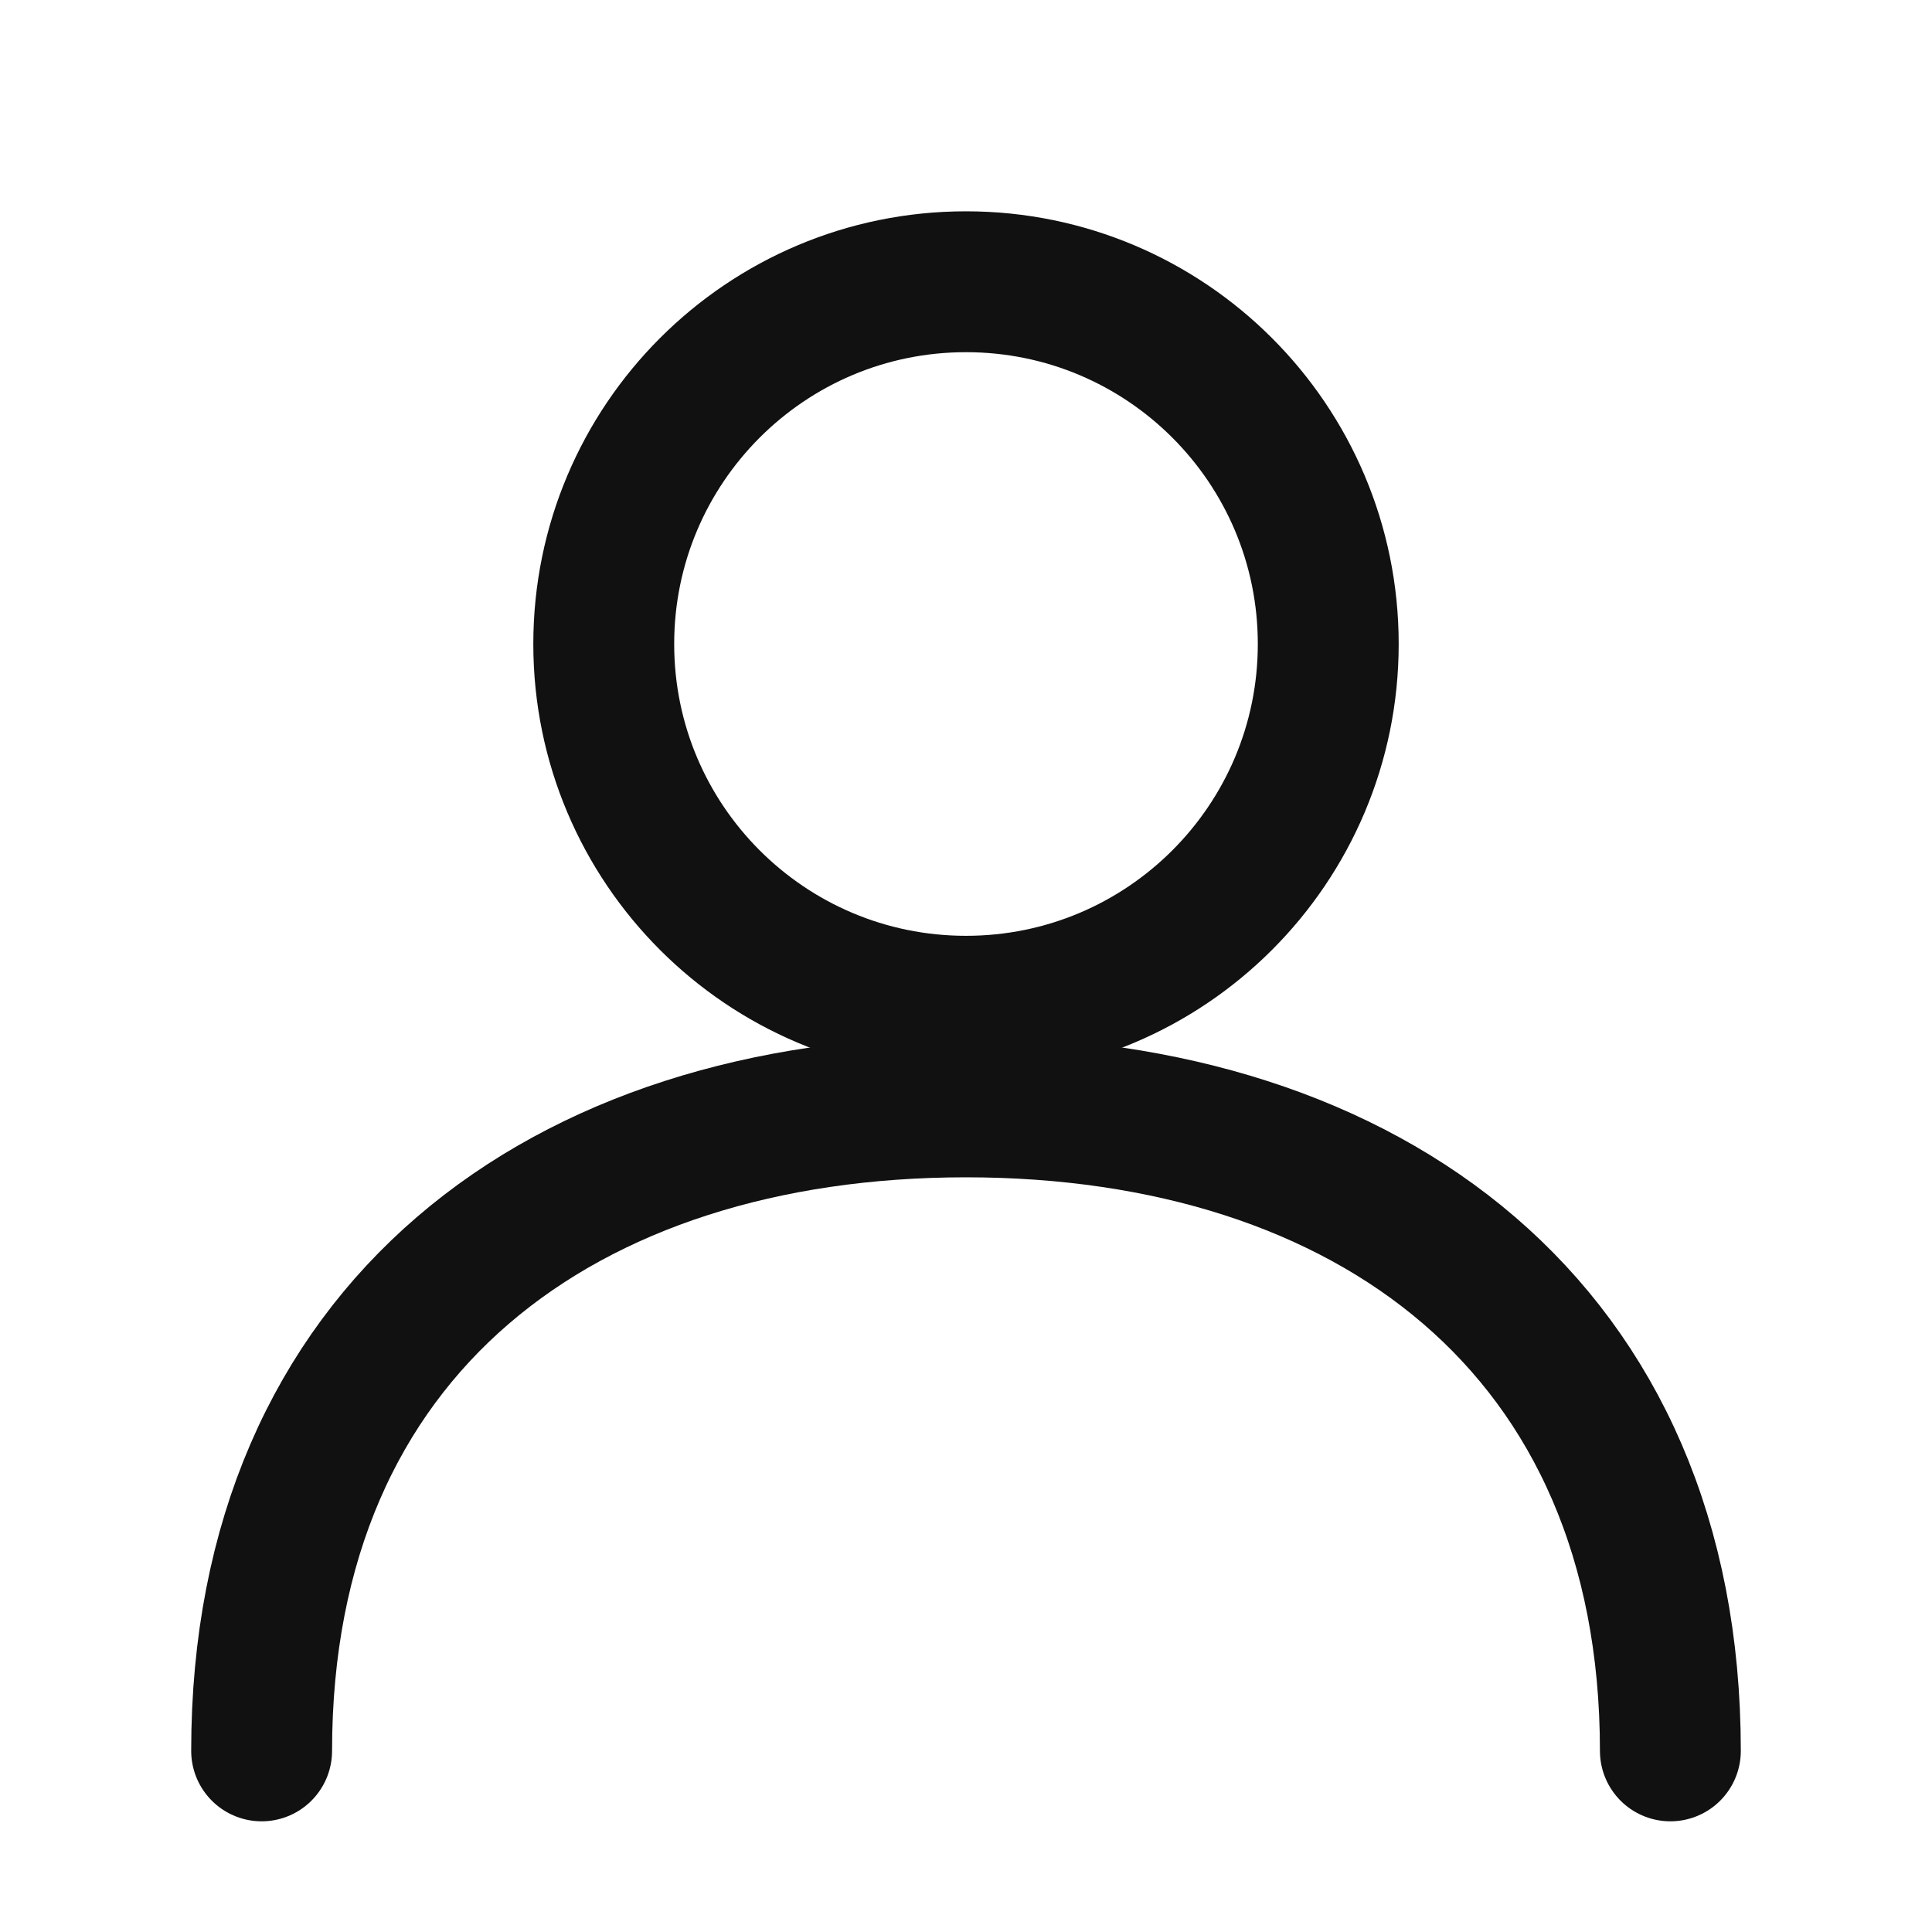
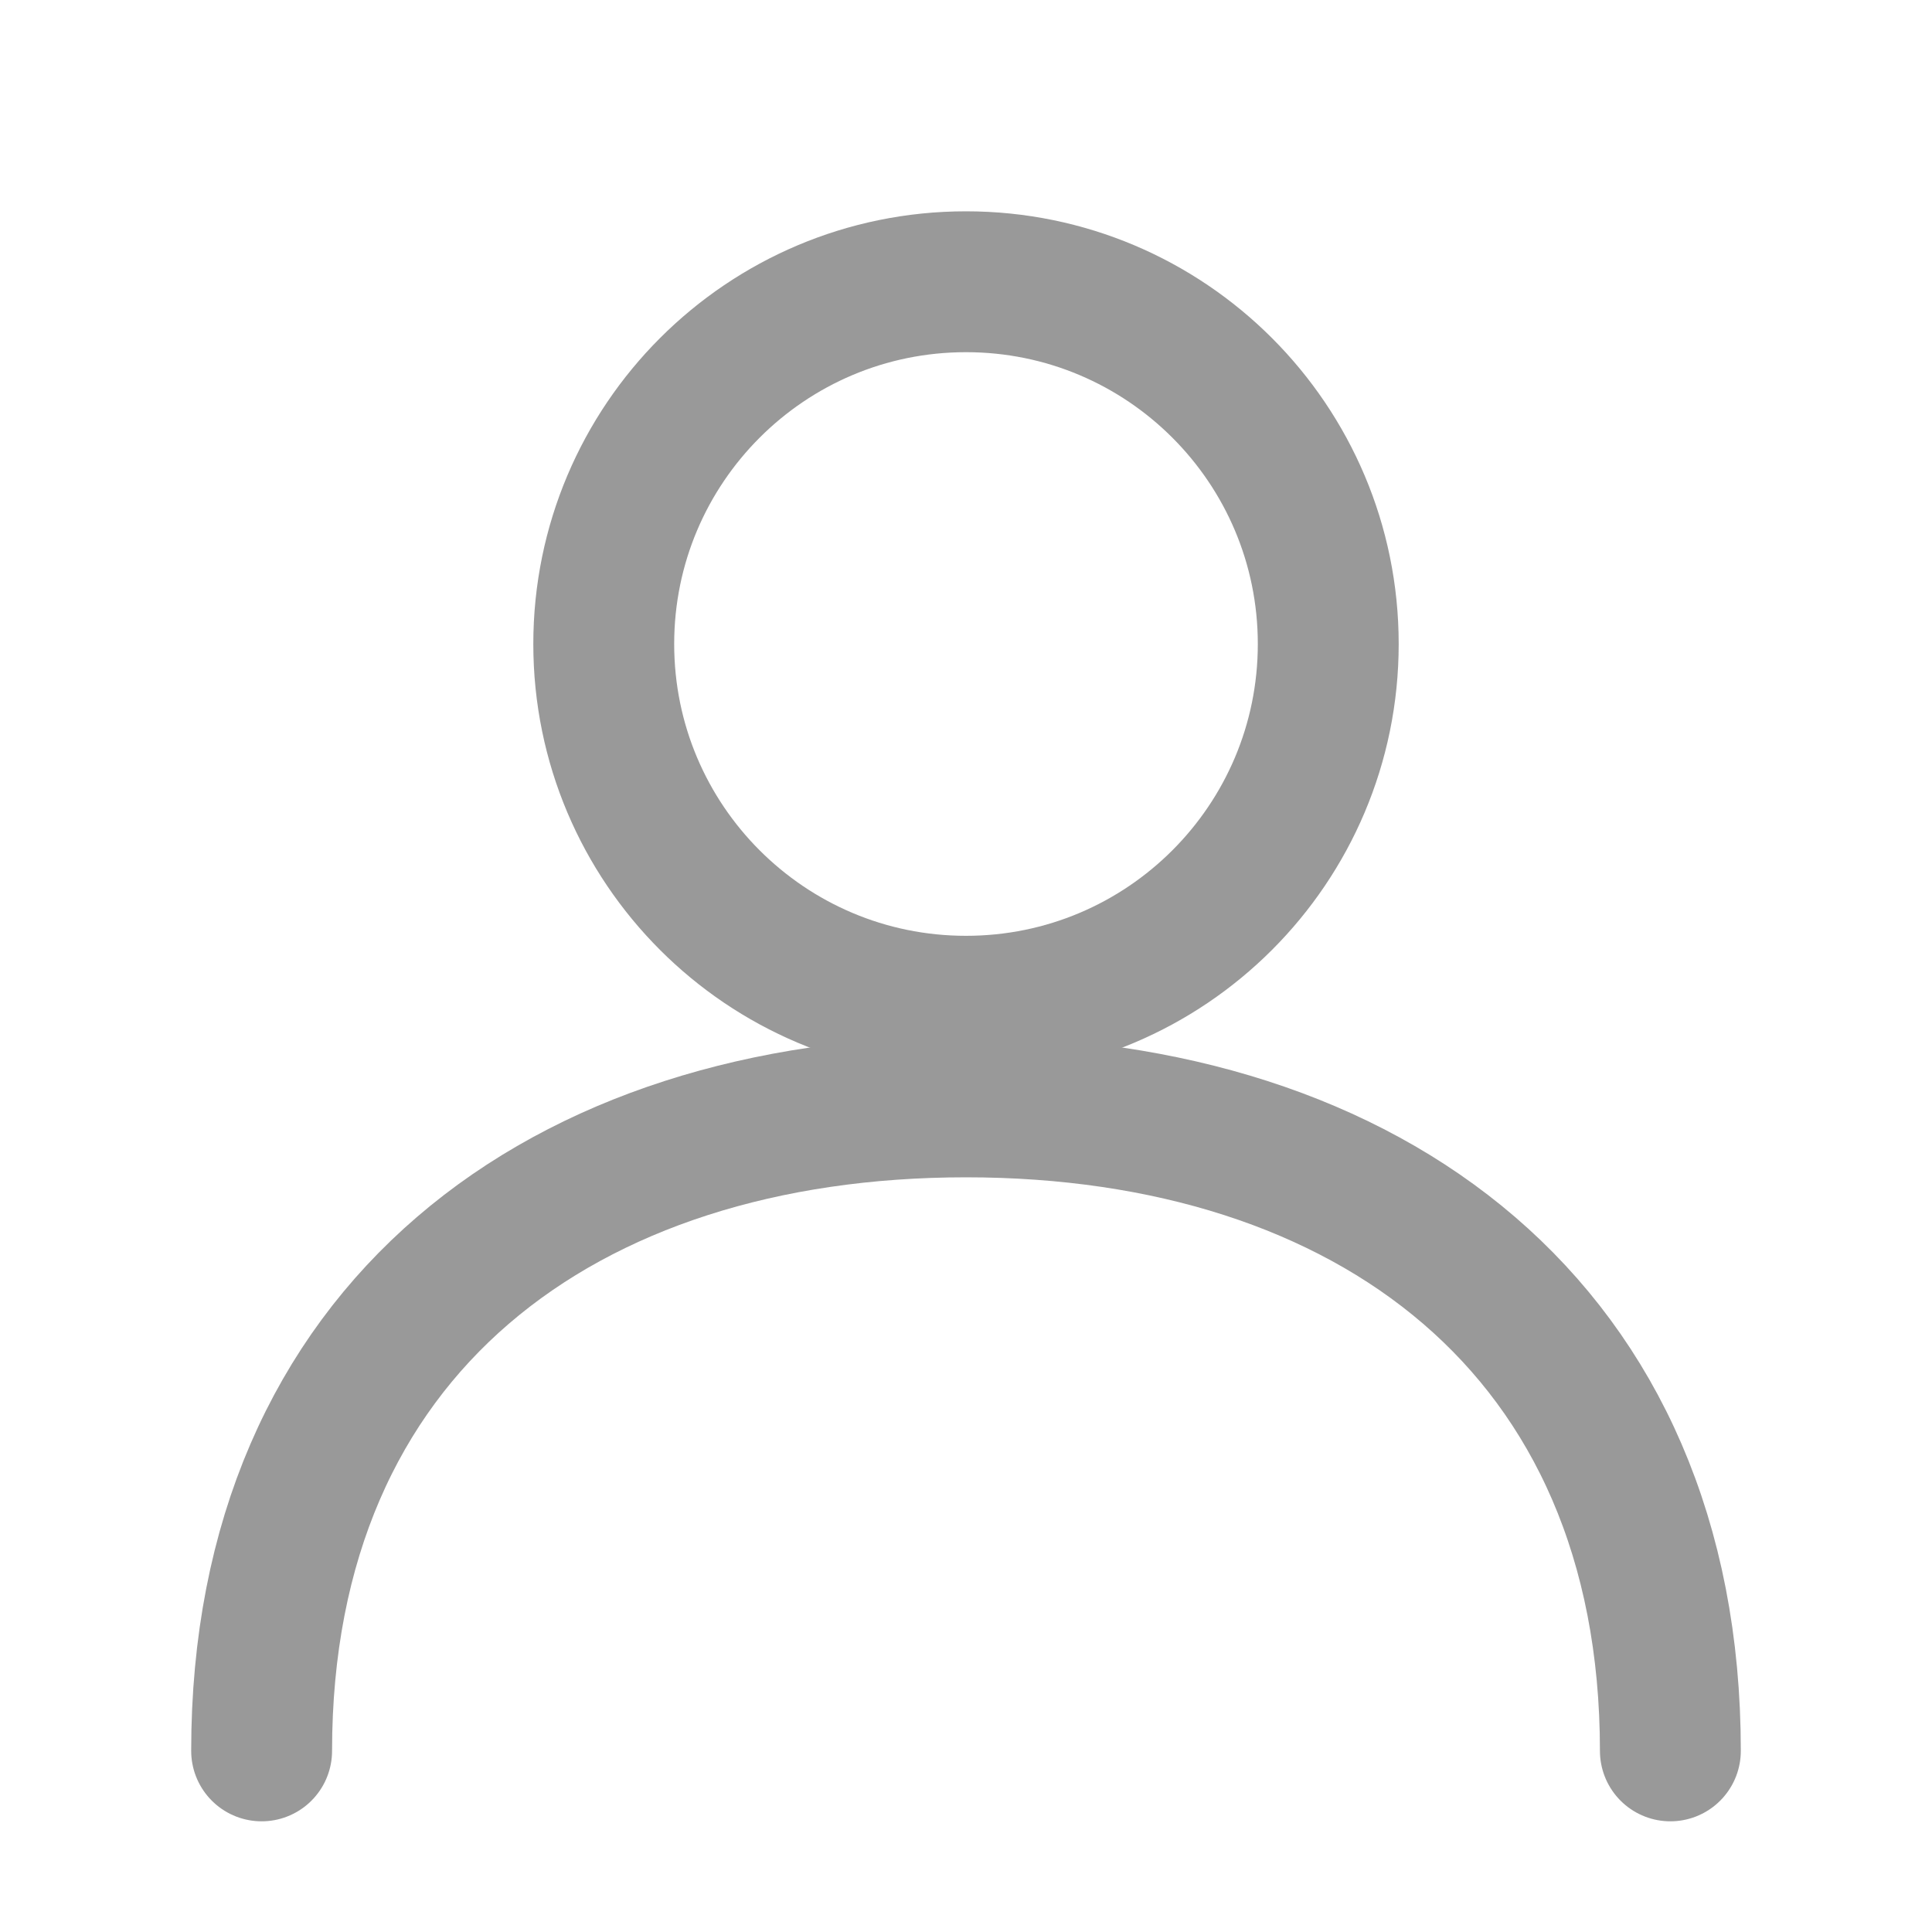
<svg xmlns="http://www.w3.org/2000/svg" viewBox="0 0 48 48" fill="none">
-   <path d="M6.5 43.5 C6.5 33 14 27.5 24 27.5 C34 27.5 41.5 33 41.5 43.5" stroke="#111" stroke-width="3.5" stroke-linecap="round" />
-   <circle cx="24" cy="16" r="9" stroke="#111" stroke-width="3.5" />
+   <path d="M6.5 43.5 C6.5 33 14 27.5 24 27.5 C34 27.5 41.5 33 41.5 43.5" stroke="#999999" stroke-width="3.5" stroke-linecap="round" />
+   <circle cx="24" cy="16" r="9" stroke="#999999" stroke-width="3.5" />
</svg>
